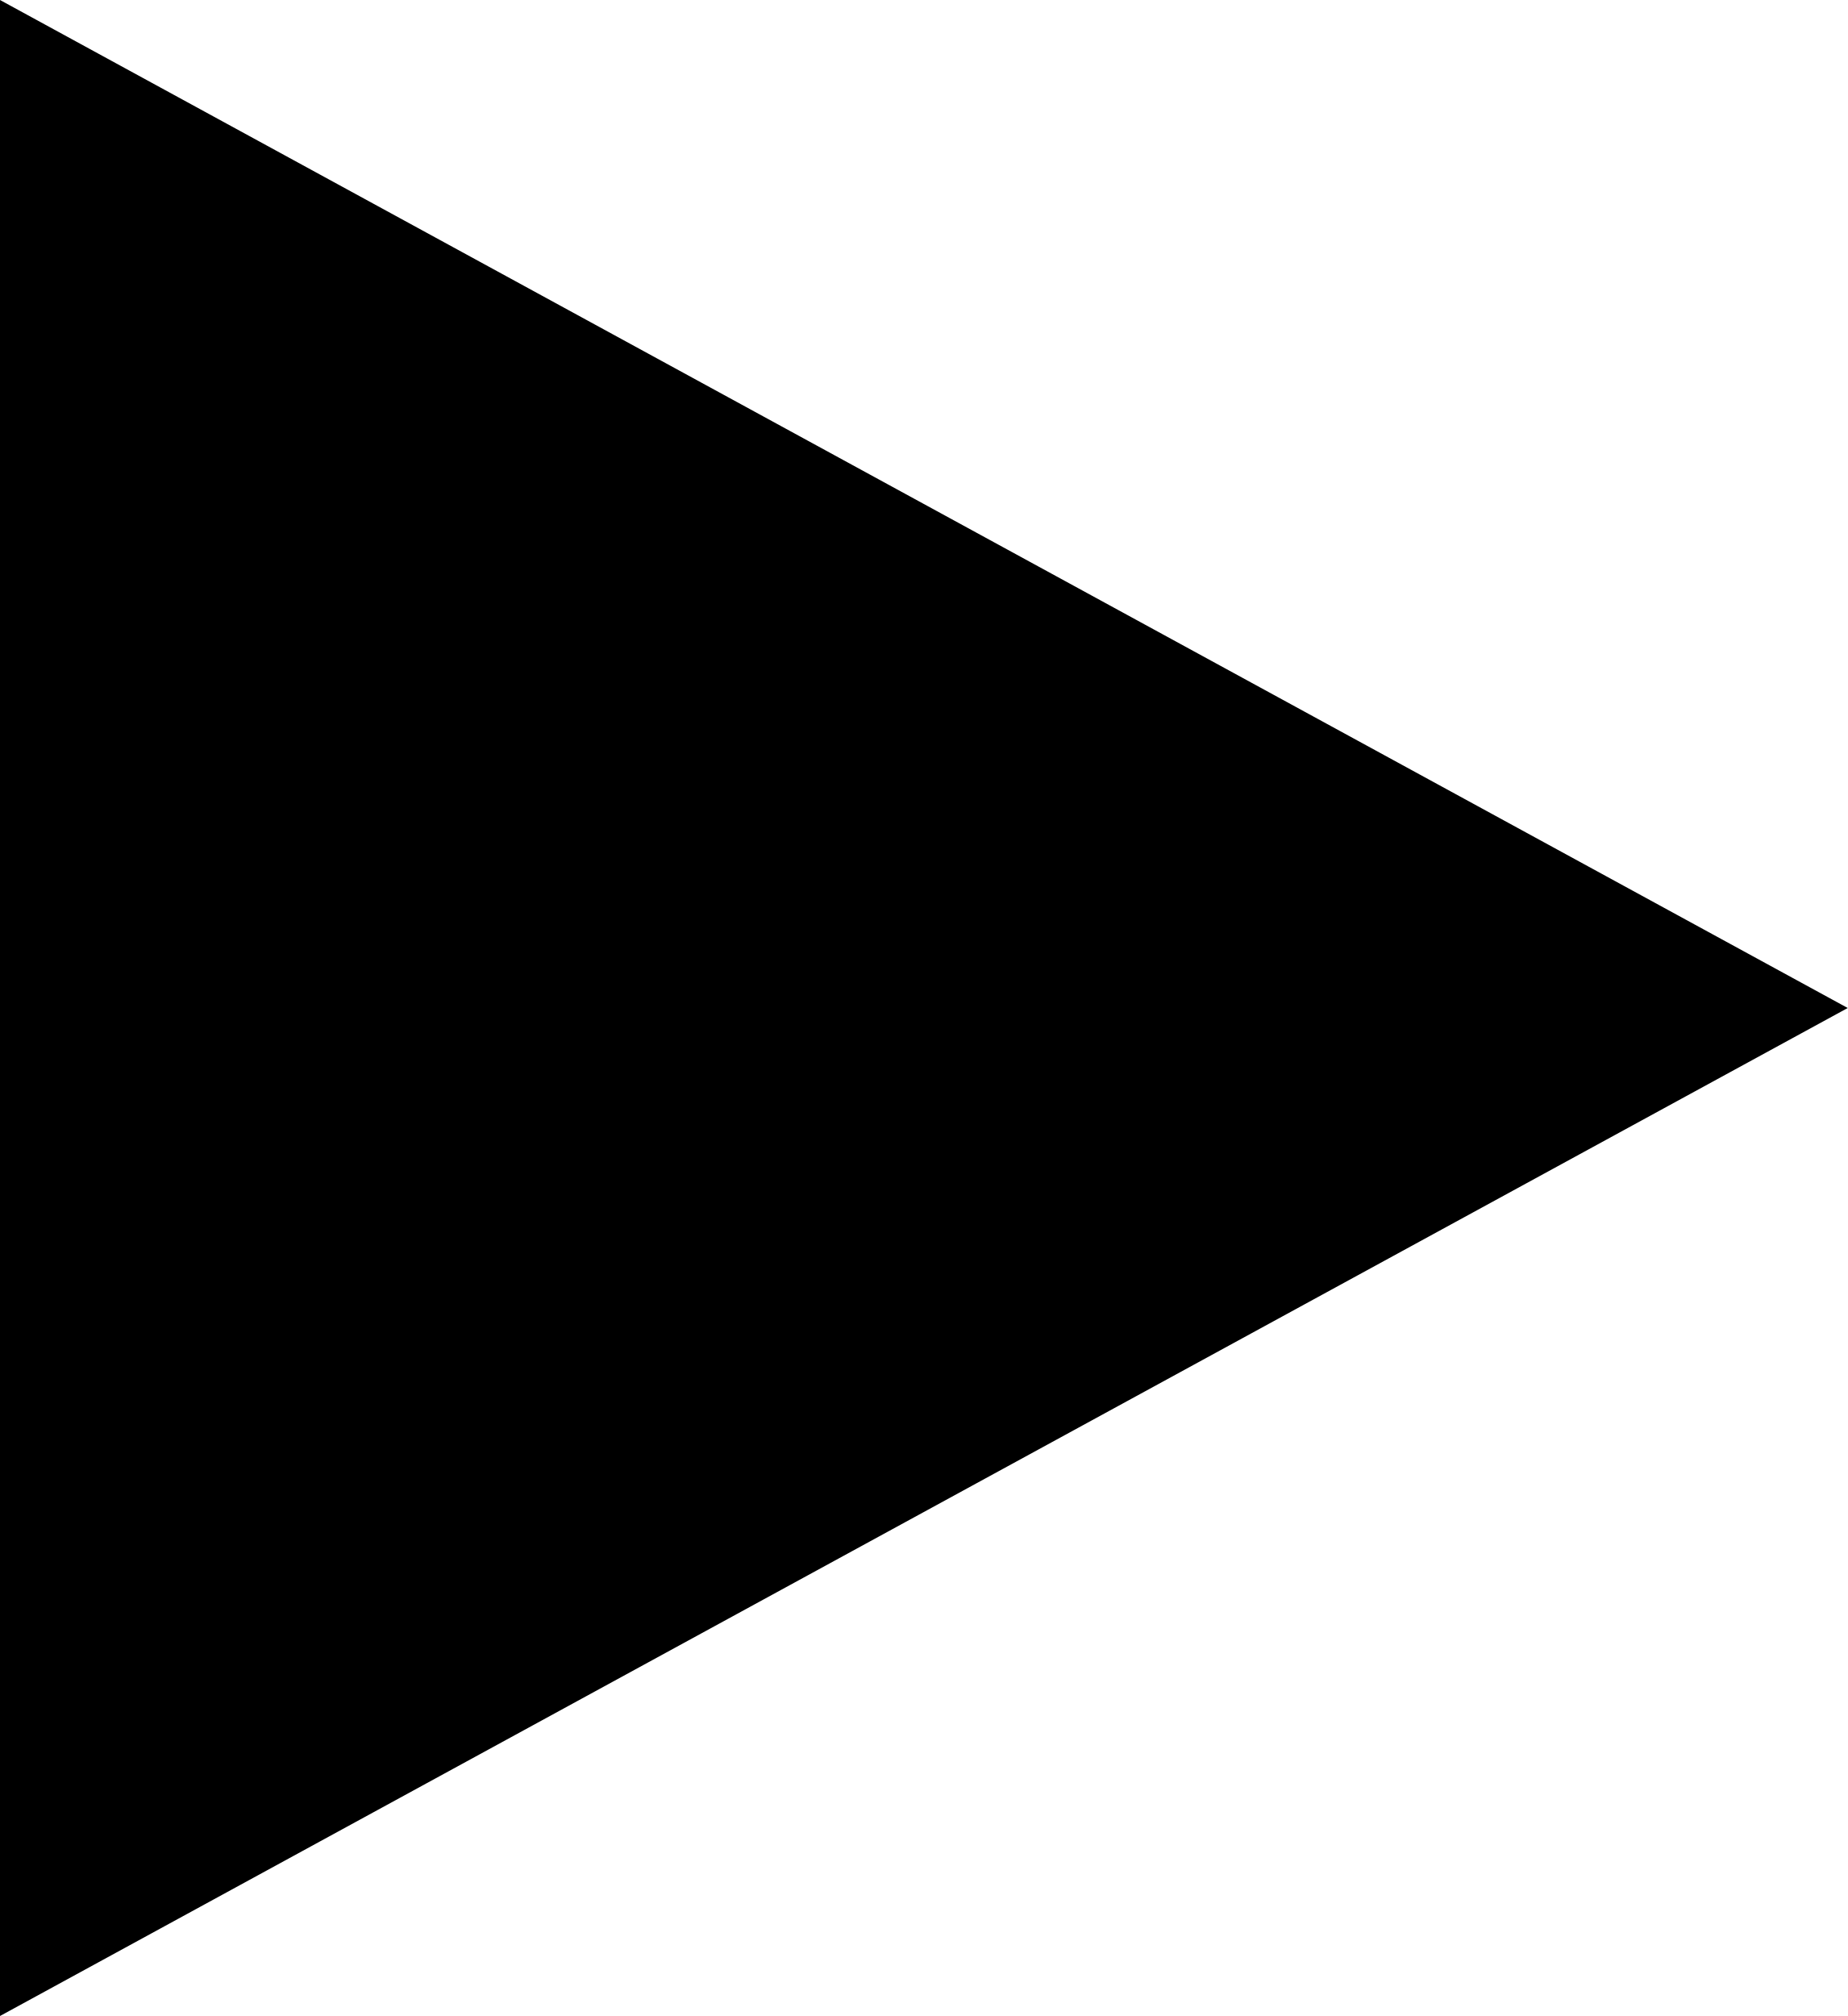
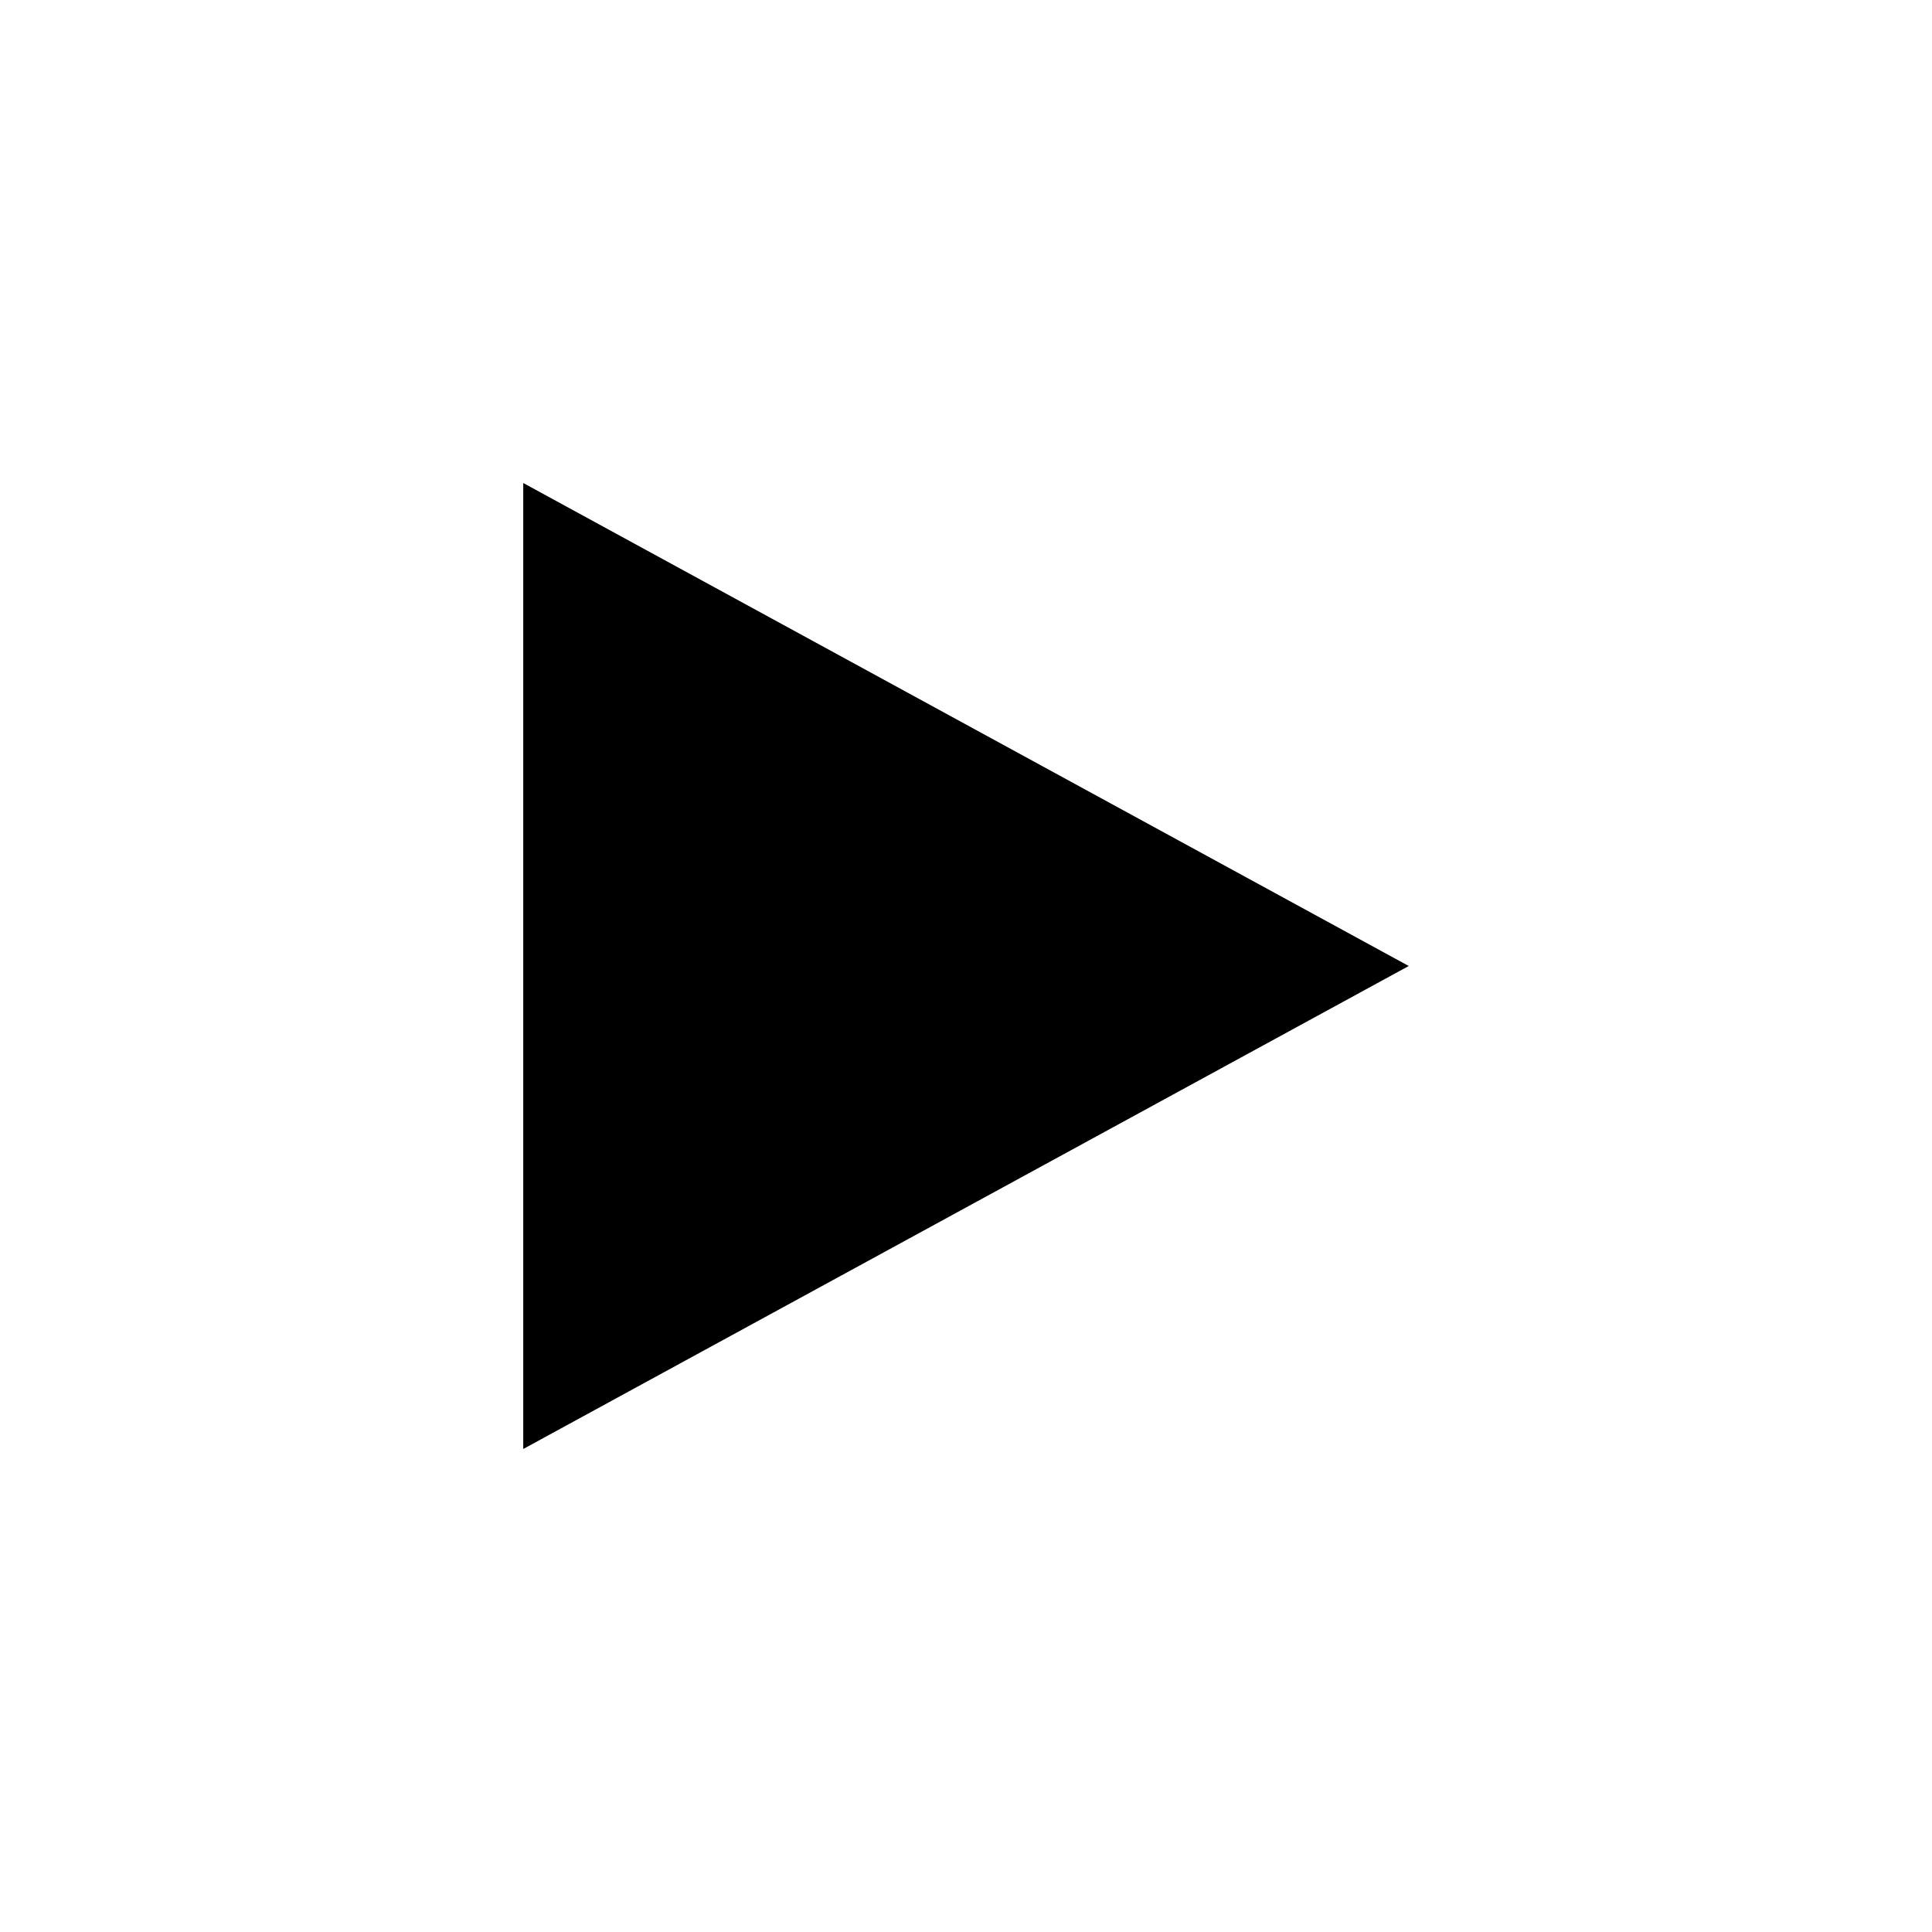
- <svg xmlns="http://www.w3.org/2000/svg" overflow="visible" style="display: block;" width="11" height="12" viewBox="0 0 11 12" fill="none">
-   <g id="Group 275">
-     <path id="Vector" d="M0 12V0L11 6L0 12Z" fill="black" />
+ <svg xmlns="http://www.w3.org/2000/svg" width="24" height="24" viewBox="0 0 24 24" fill="none">
+   <g transform="translate(6.5 6)">
+     <g id="Group 275">
+       <path id="Vector" d="M0 12V0L11 6L0 12Z" fill="black" />
+     </g>
  </g>
</svg>
